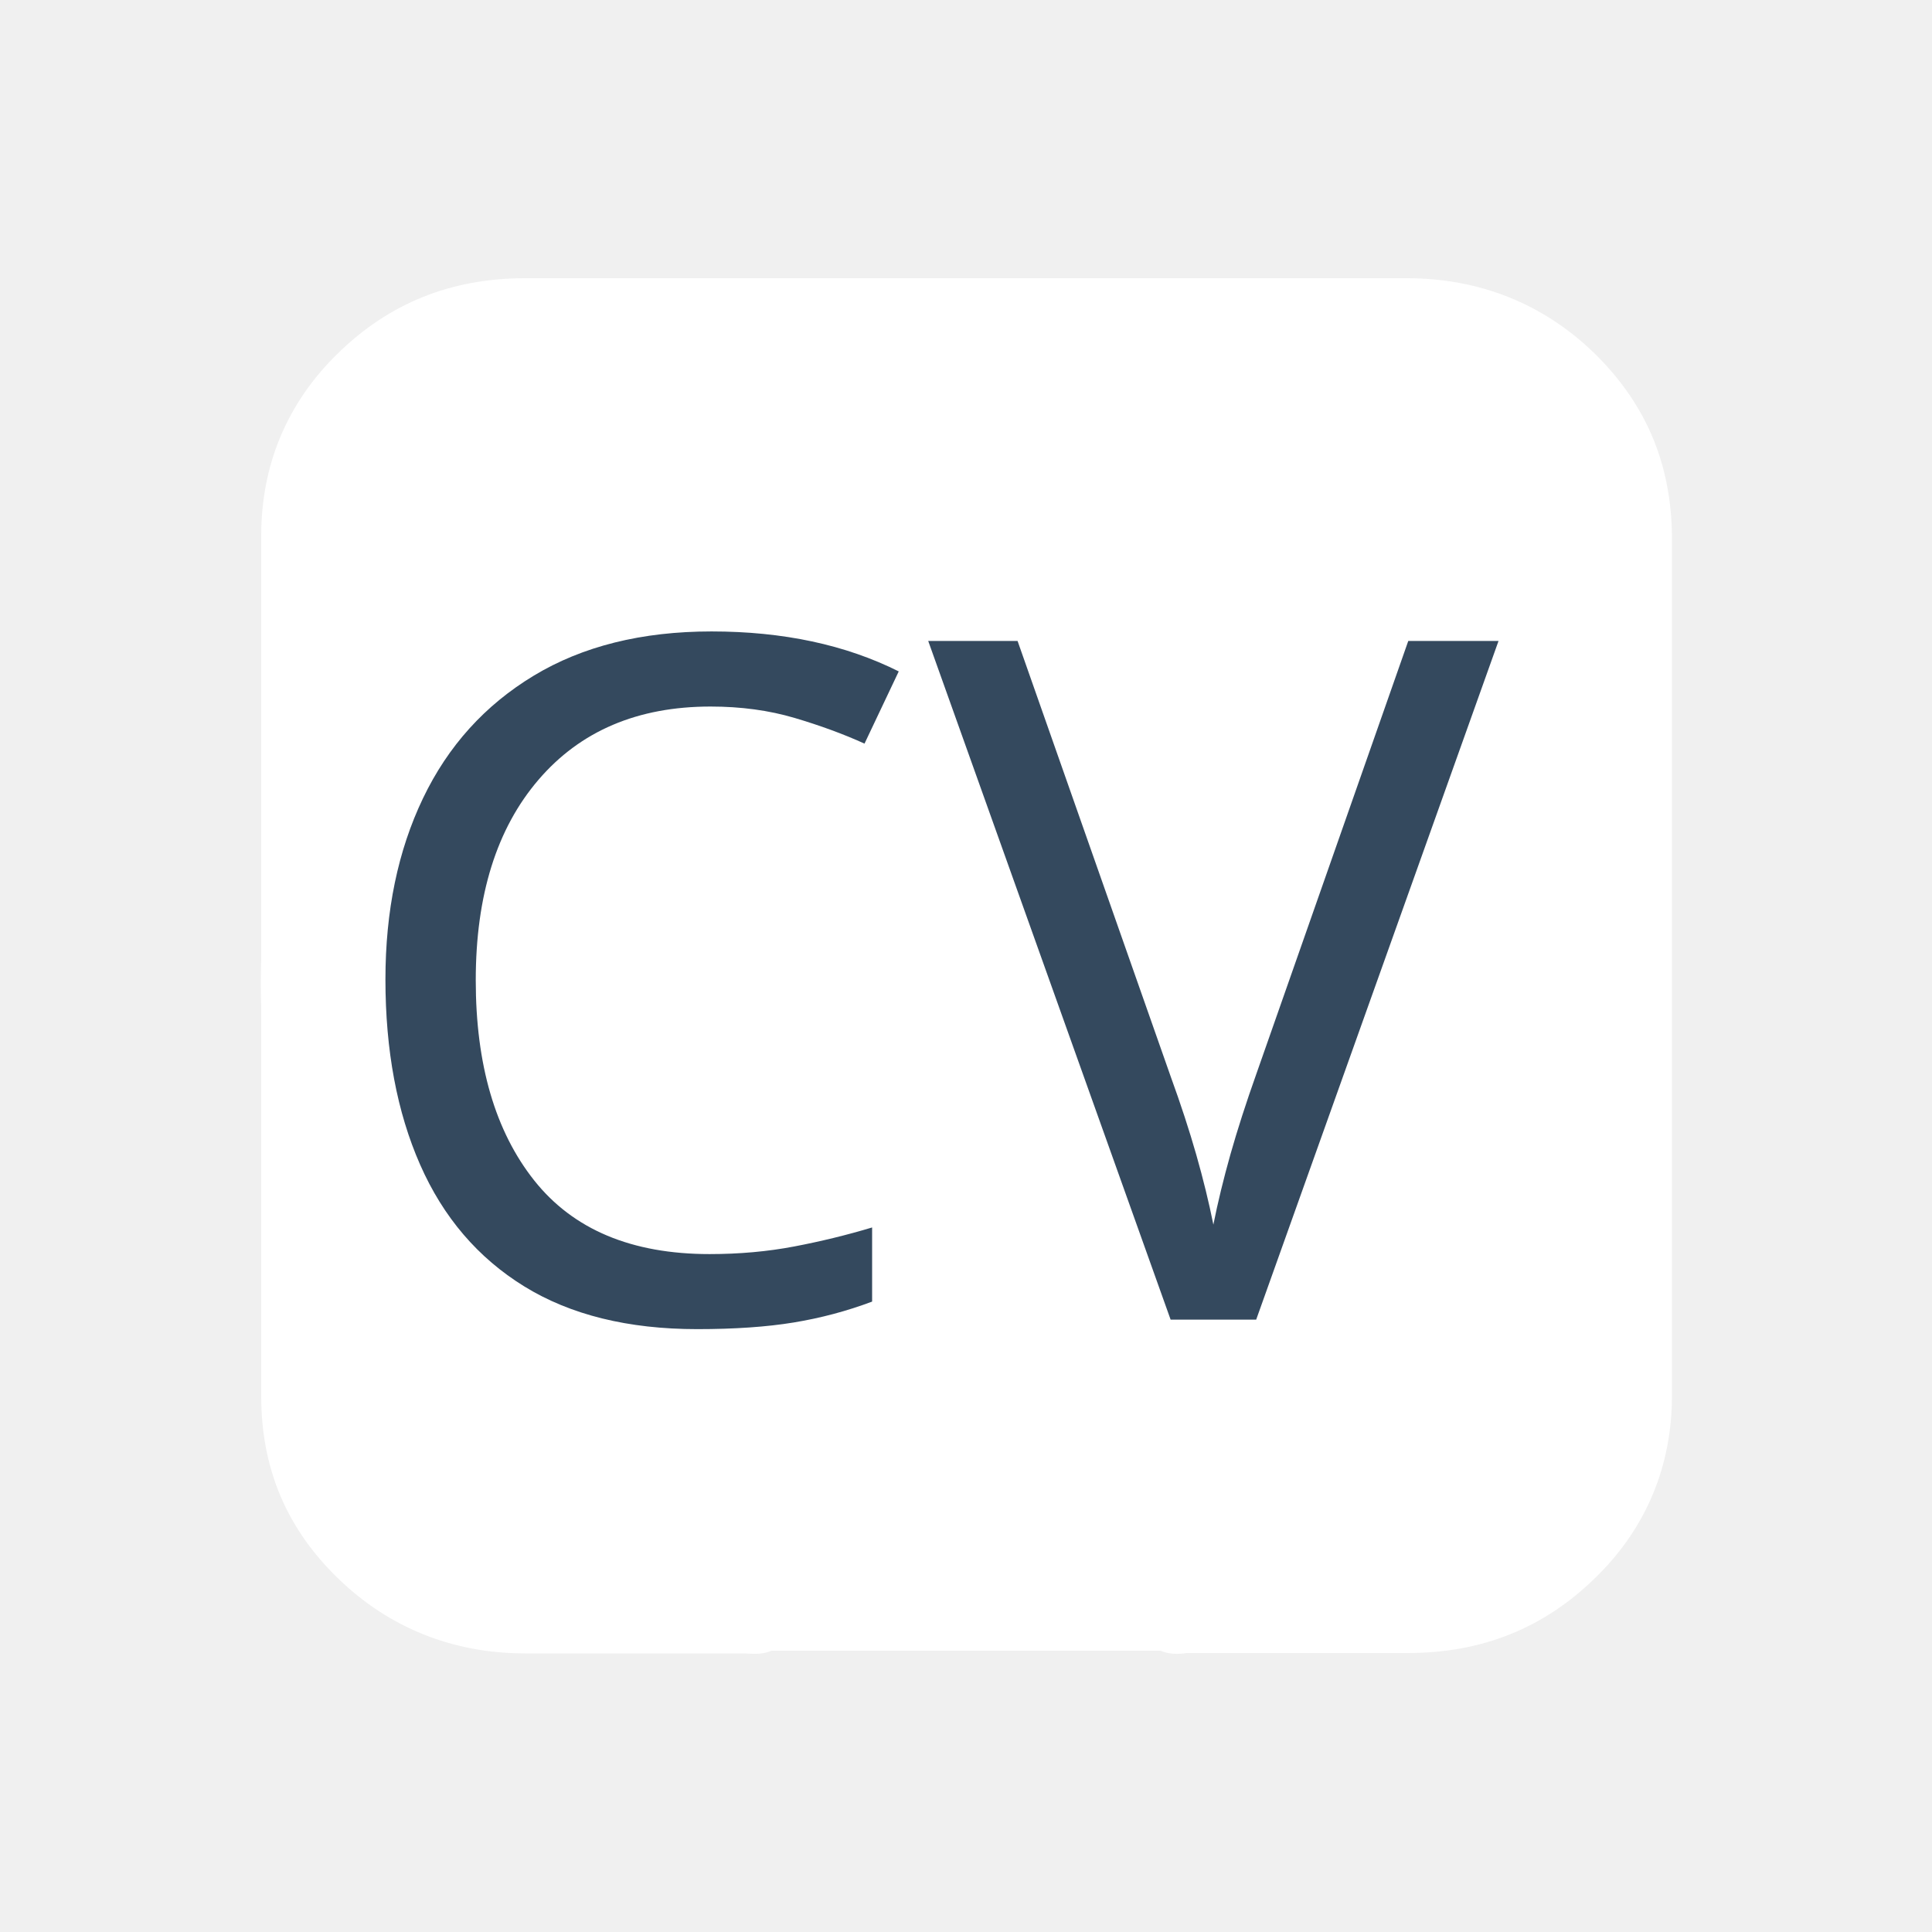
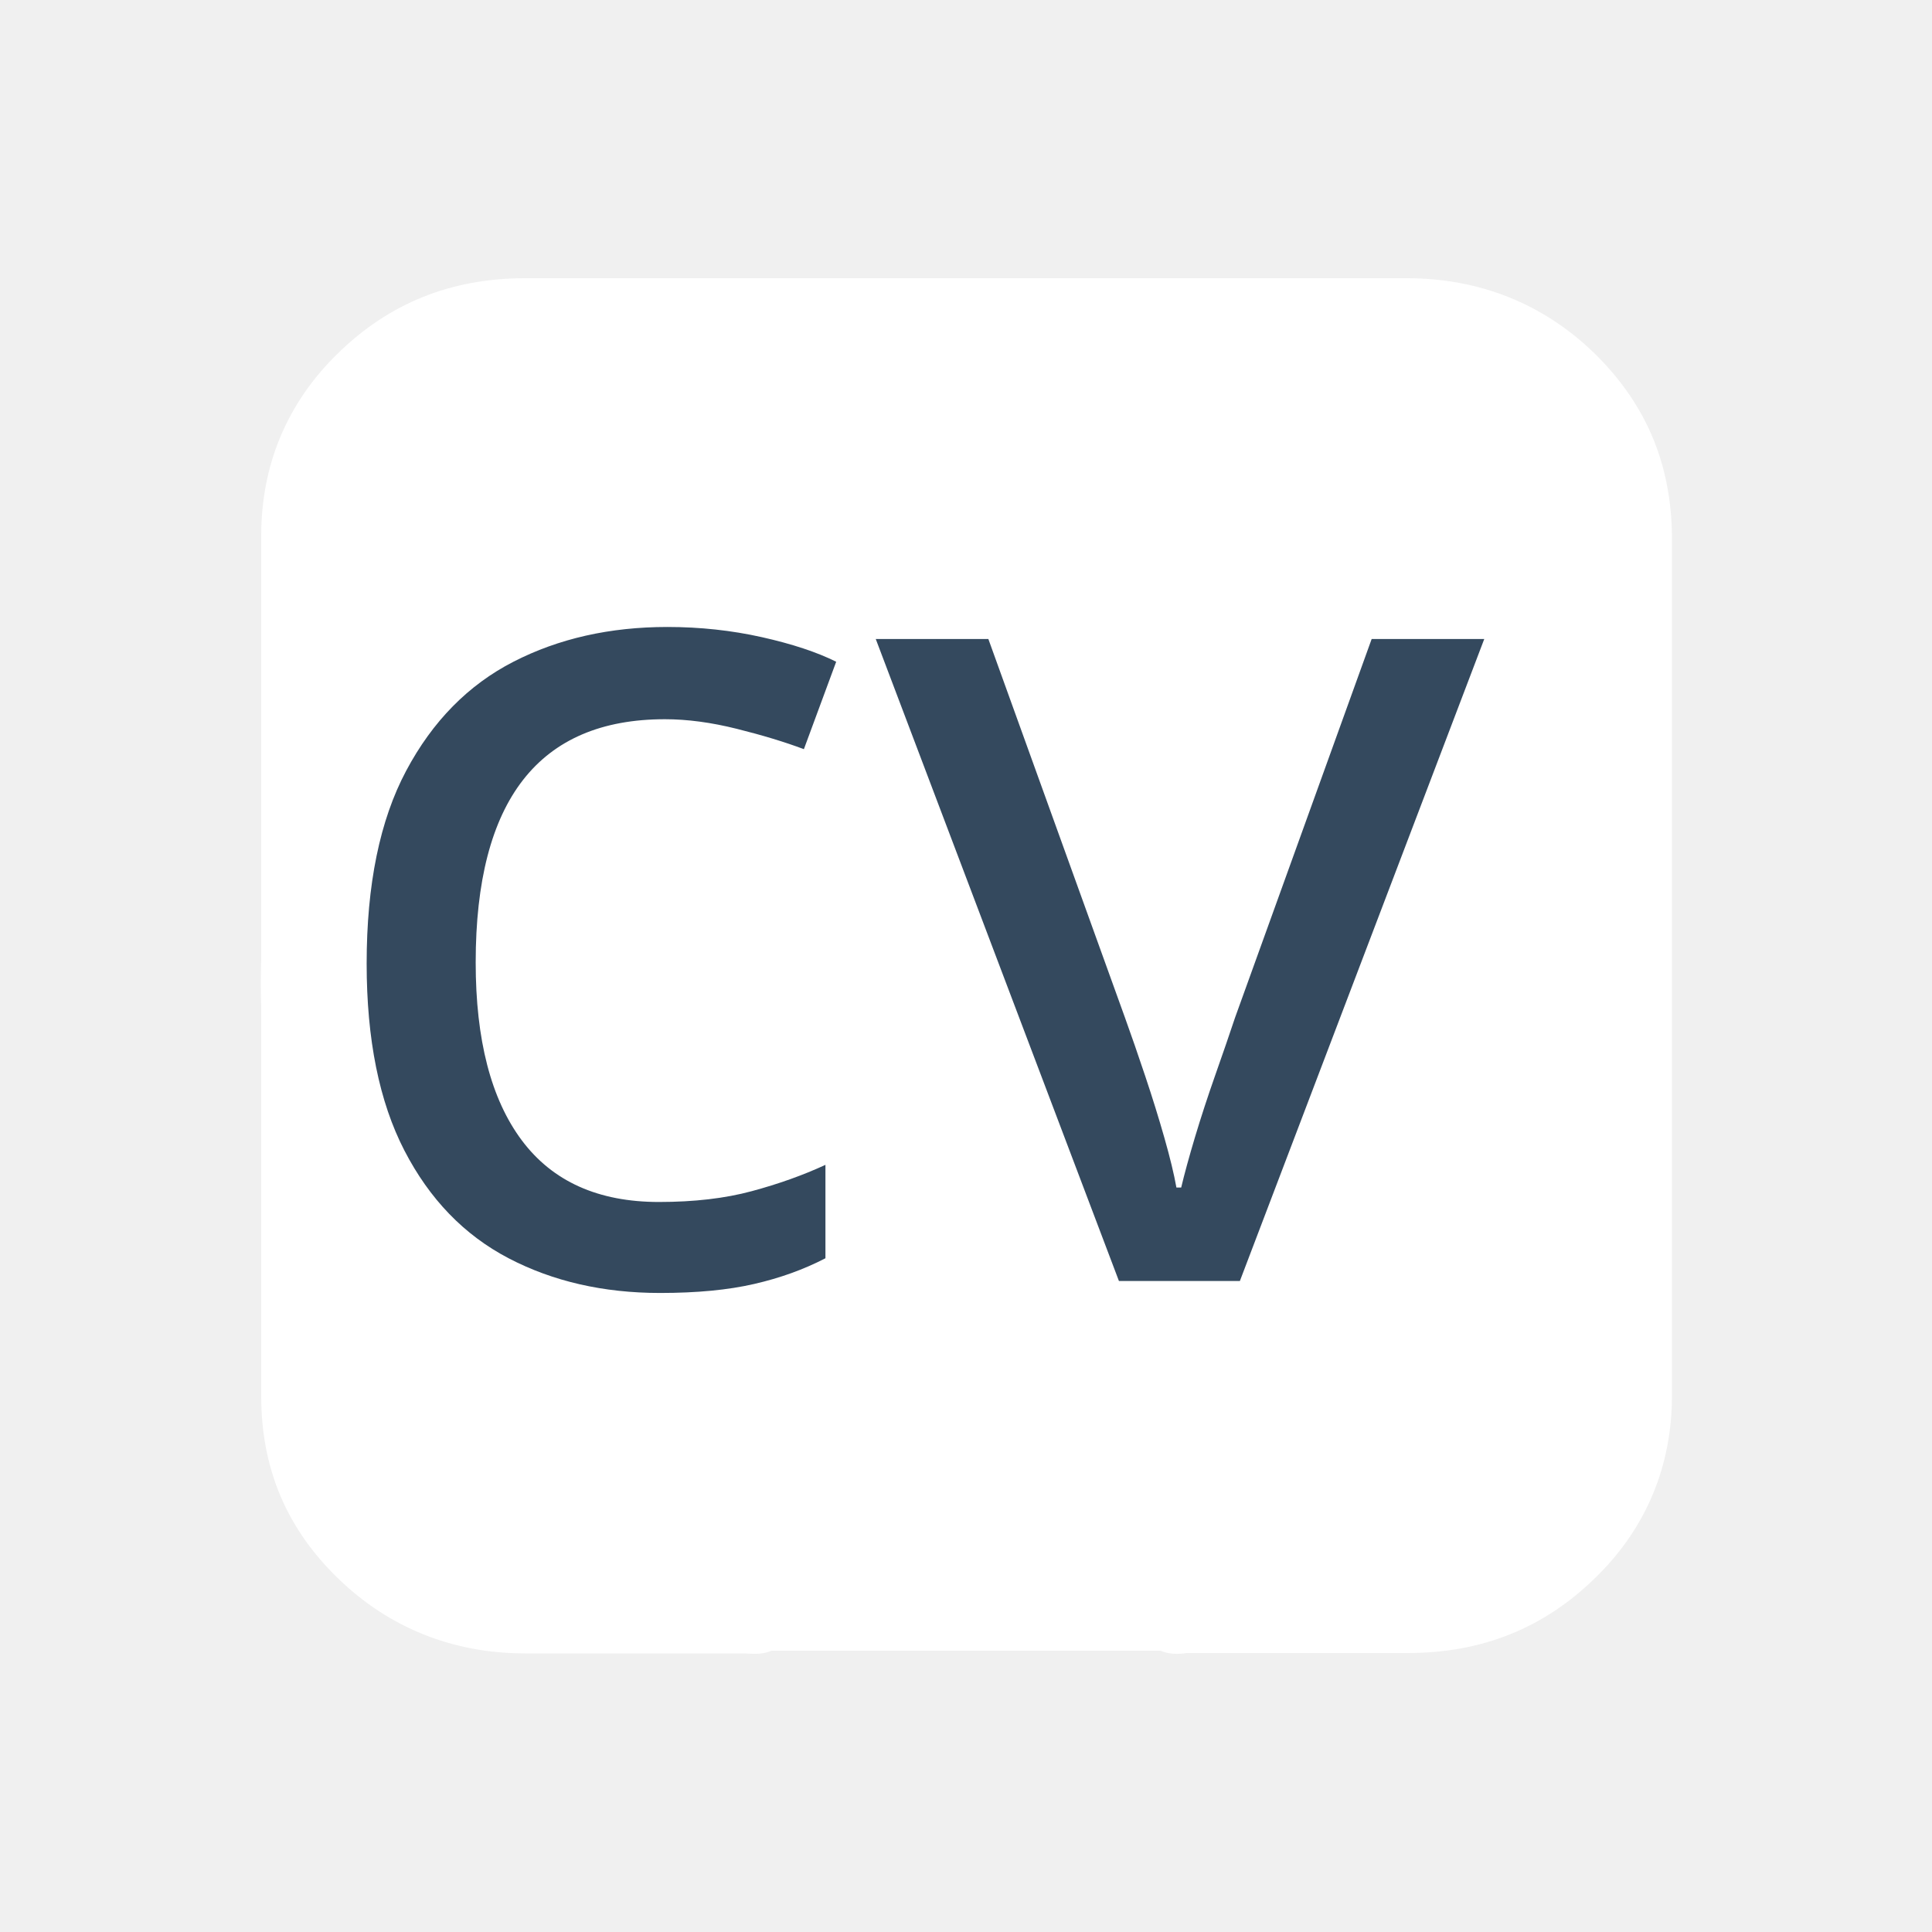
<svg xmlns="http://www.w3.org/2000/svg" version="1.1" id="Layer_1" x="0px" y="0px" viewBox="0 0 500 500" style="enable-background:new 0 0 500 500;" xml:space="preserve">
  <style type="text/css">
	.st0{fill:#FFFFFF;}
	.st1{fill-rule:evenodd;clip-rule:evenodd;fill:#FFFFFF;}
	.st2{fill:none;}
	.st3{fill:#34495E;}
- 	.st4{font-family:'Ubuntu';}
- 	.st5{font-size:246px;}
+ 	.st4{font-family:'GillSans-Bold';}
+ 	.st5{font-size:310px;}
</style>
  <g id="XMLID_2_">
    <path class="st0" d="M412.6,91.4C399.3,78.5,382.7,72,364.1,72H135.9c-19.2,0-35.2,6.5-48.4,19.4c-13.3,12.9-19.9,29.1-19.9,47.2   v222.7c0,18.8,6.6,34.3,19.9,47.2c13.3,12.9,29.9,19.4,48.4,19.4h59.9c-0.3-2.6,1.2-5.5,4.5-5.6c-0.5-2.9-0.2-6,0-8.6   c0.3-5.3,0.8-10.7,1.7-15.9c-4.5-0.3-9-1-13.4-1.8c-9.9-2-21.3-4.4-29.7-10.3c-9-6.2-15.6-16.1-20.6-25.6   c-3.1-5.9-6-10.8-10.9-15.3c-2.1-1.9-4.1-3.8-6-5.8c-1.6-0.6-3.3-1.2-4.9-2c-5.4-2.7-6.4-8.7-1.9-12.9c4-3.9,10.8-2.9,15.7-1.8   c5.1,1.1,10.3,3,14.5,6.2c1.2,1,1.7,2.1,1.7,3.2c6.6,4.5,11.8,11.6,17.3,16.8c8.2,7.9,20,10.8,30.9,13.6   c4.1-7.7,8.4-15.3,13.7-22.3c-22.4-5-43.9-16.4-58.8-33.5c-9-10.4-17.3-23.9-20.9-37.6c-0.1-0.1-0.1-0.3-0.2-0.4   c-5.9-16.1-2.6-34.6-0.7-51.2c1.8-16.6,9.6-30.1,18.7-43.3c0.5-3.3,1.3-6.5,1.3-9.8c0-1.2,0.4-2.2,1-3c-0.9-5.2,0-10.3,5-14.6   c1.6-1.4,3.5-1.5,5.1-1c8.1,0,15.3,3,22.2,6.7c3.6,1.3,7.2,2.7,10.3,5c1.6,0.2,2.8,1,3.5,2.1c7,2.9,14,4.2,21.7,3.5   c0.5-0.4,1.1-0.7,1.8-0.9c0.8-1.2,2.1-2,3.9-2c0.8,0,1.5,0.2,2.1,0.4c0.3-0.1,0.7-0.1,1.1-0.1c0.8,0,1.6,0.2,2.2,0.5   c8.5-2.1,16.9-4.8,25.8-5.4c10.9-0.8,20.7,3.8,31.4,4.7c4.9,0.4,10.7,1,16.3,0.6c0.2-0.5,0.6-1,1-1.4c4.2-3.5,8.6-7.1,13.9-8.8   c0.8-0.3,1.6-0.3,2.3-0.2c0.8-0.9,2-1.5,3.5-1.5c1.1,0,1.9,0.3,2.7,0.7c3.4-2.2,7-4.1,11.1-5c13.8-3,18.1,9.2,17.9,20.6   c-0.1,3.6-0.4,7.3-0.9,10.9c1.7,1.8,1.8,4.8,0.4,6.7c0.9,2.6,1.3,5.3,1.3,8.1c3.5,6.4,5.7,13.1,6.7,20.2c0.3,0.6,0.6,1.1,0.9,1.7   c2,3.4,3.7,7,5.1,10.7c4.5,10.5,6.4,22.6,5.4,34.3c-0.4,12.6-2.8,25.5-8.3,36.8c-3.3,6.7-7.6,12.4-12.7,17.4   c-1.1,3.1-2.4,6.2-4.2,9c-4.3,6.7-11.1,8.3-18.3,8.2c-4,2.8-8,5.5-12.7,7.3c-8.4,3.2-17.9,2.7-26.8,2.7c-0.3,0-0.6,0.1-0.9,0.1   c3.6,1.3,6.9,3.1,9.6,5.2c6,4.7,4.6,13-1.8,14.7c0.3,0.9,0.7,1.9,0.9,2.8c1.5,1.4,3,2.8,4.5,4.1c3.4,2.8,1.2,6.8-2,7.9   c1.4,11.5,0.2,23.2-0.4,35.1c-0.2,3.8,0.3,8-0.2,12c2.6,0.2,4.6,2.4,4.7,5c0,0.7-0.1,1.4-0.4,2h60.9c19.2,0,35.2-6.5,48.4-19.4   c13.3-12.9,19.9-29.1,19.9-47.2V138.7C432.5,119.9,425.9,104.4,412.6,91.4z" />
  </g>
  <g id="XMLID_1_">
    <path id="XMLID_3_" class="st1" d="M250,72C149.2,72,67.5,153.7,67.5,254.5c0,80.6,52.3,149,124.8,173.2c9.1,1.7,12.5-4,12.5-8.8   c0-4.4-0.2-18.7-0.2-34c-50.8,11-61.5-21.5-61.5-21.5c-8.3-21.1-20.3-26.7-20.3-26.7c-16.6-11.3,1.2-11.1,1.2-11.1   c18.3,1.3,28,18.8,28,18.8c16.3,27.9,42.7,19.8,53.1,15.2c1.6-11.8,6.4-19.8,11.6-24.4c-40.5-4.6-83.2-20.3-83.2-90.2   c0-19.9,7.1-36.2,18.8-49c-1.9-4.6-8.1-23.2,1.8-48.3c0,0,15.3-4.9,50.2,18.7c14.6-4,30.2-6.1,45.7-6.1c15.5,0.1,31.1,2.1,45.7,6.1   c34.8-23.6,50.1-18.7,50.1-18.7c9.9,25.1,3.7,43.7,1.8,48.3c11.7,12.8,18.8,29.1,18.8,49c0,70.1-42.7,85.5-83.3,90   c6.5,5.7,12.4,16.8,12.4,33.8c0,24.4-0.2,44.1-0.2,50.1c0,4.9,3.3,10.5,12.5,8.8c72.5-24.2,124.7-92.5,124.7-173.2   C432.5,153.7,350.8,72,250,72z" />
  </g>
  <rect x="148.5" y="392.9" class="st0" width="195.2" height="34.3" />
  <rect x="148.5" y="381.4" class="st0" width="195.2" height="34.3" />
  <rect x="148.2" y="393.2" class="st2" width="195.2" height="34.3" />
  <rect x="148.5" y="375.8" class="st0" width="195.2" height="34.3" />
  <rect x="106.3" y="123.3" class="st0" width="274" height="288.3" />
-   <text transform="matrix(1 0 0 1 84.7503 341.5247)" class="st3 st4 st5">CV</text>
+   <text transform="matrix(1 0 0 1 77.8419 331.5247)" class="st3 st4 st5">cv</text>
</svg>
